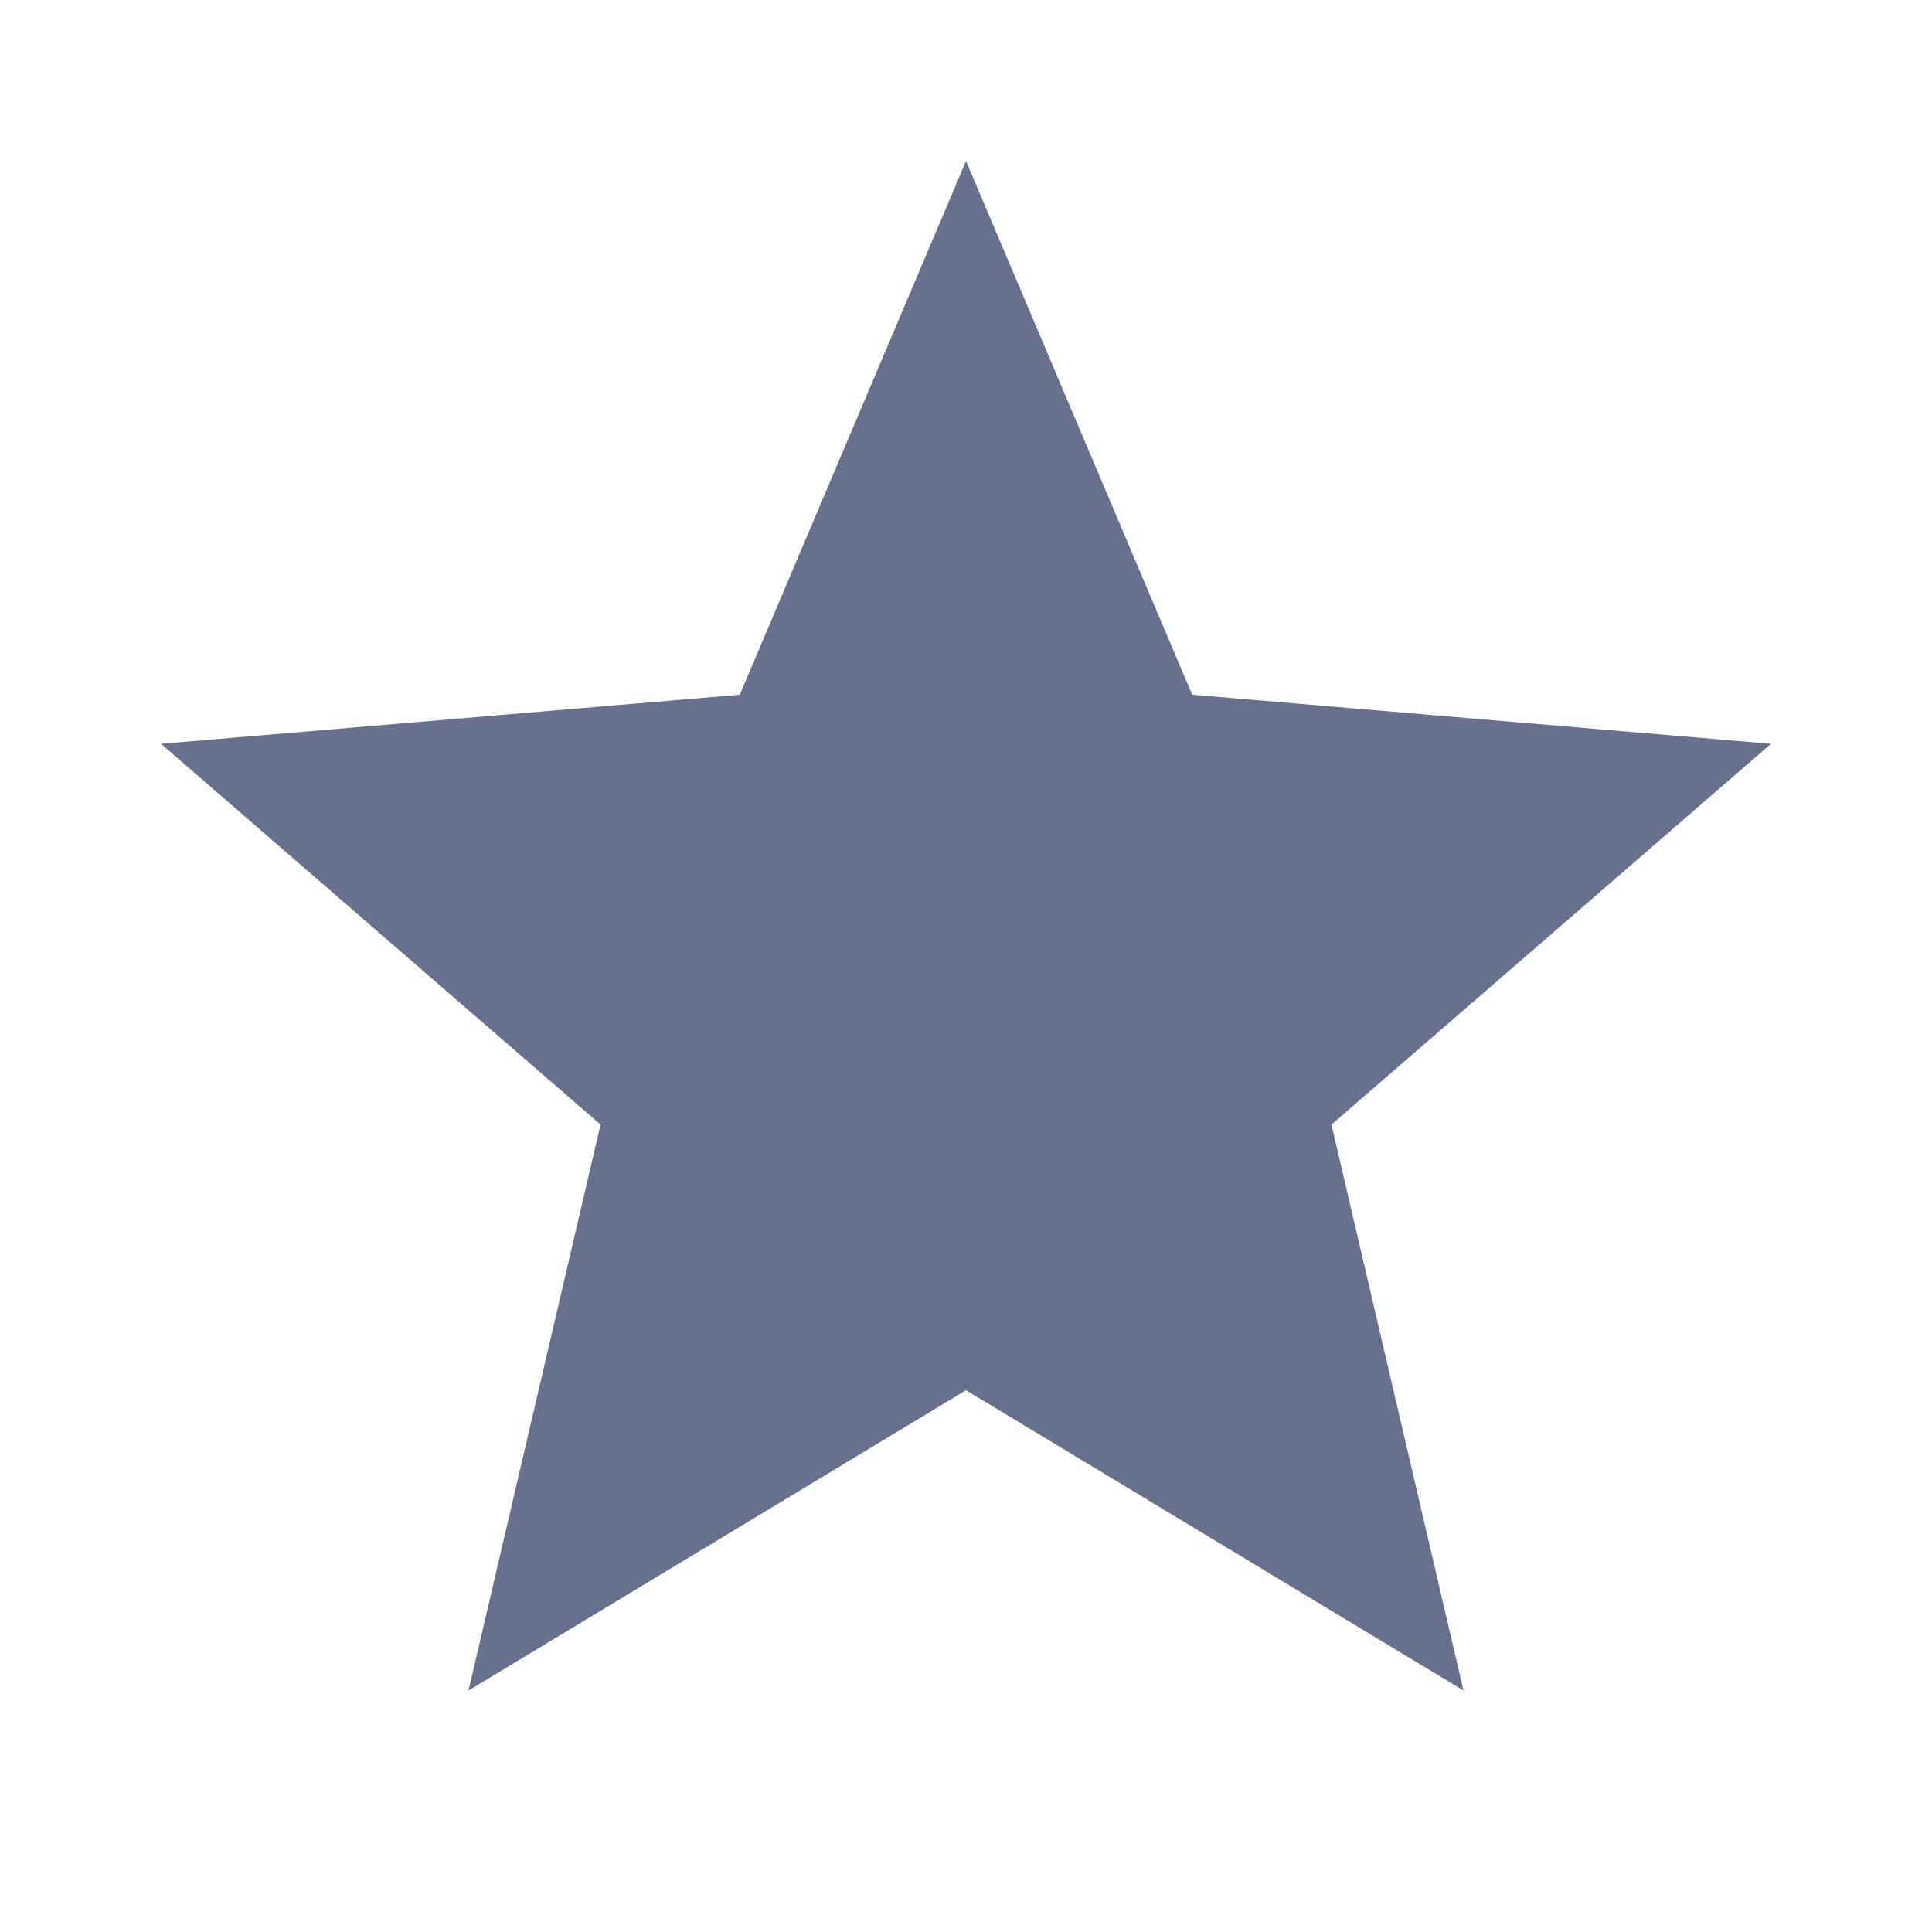
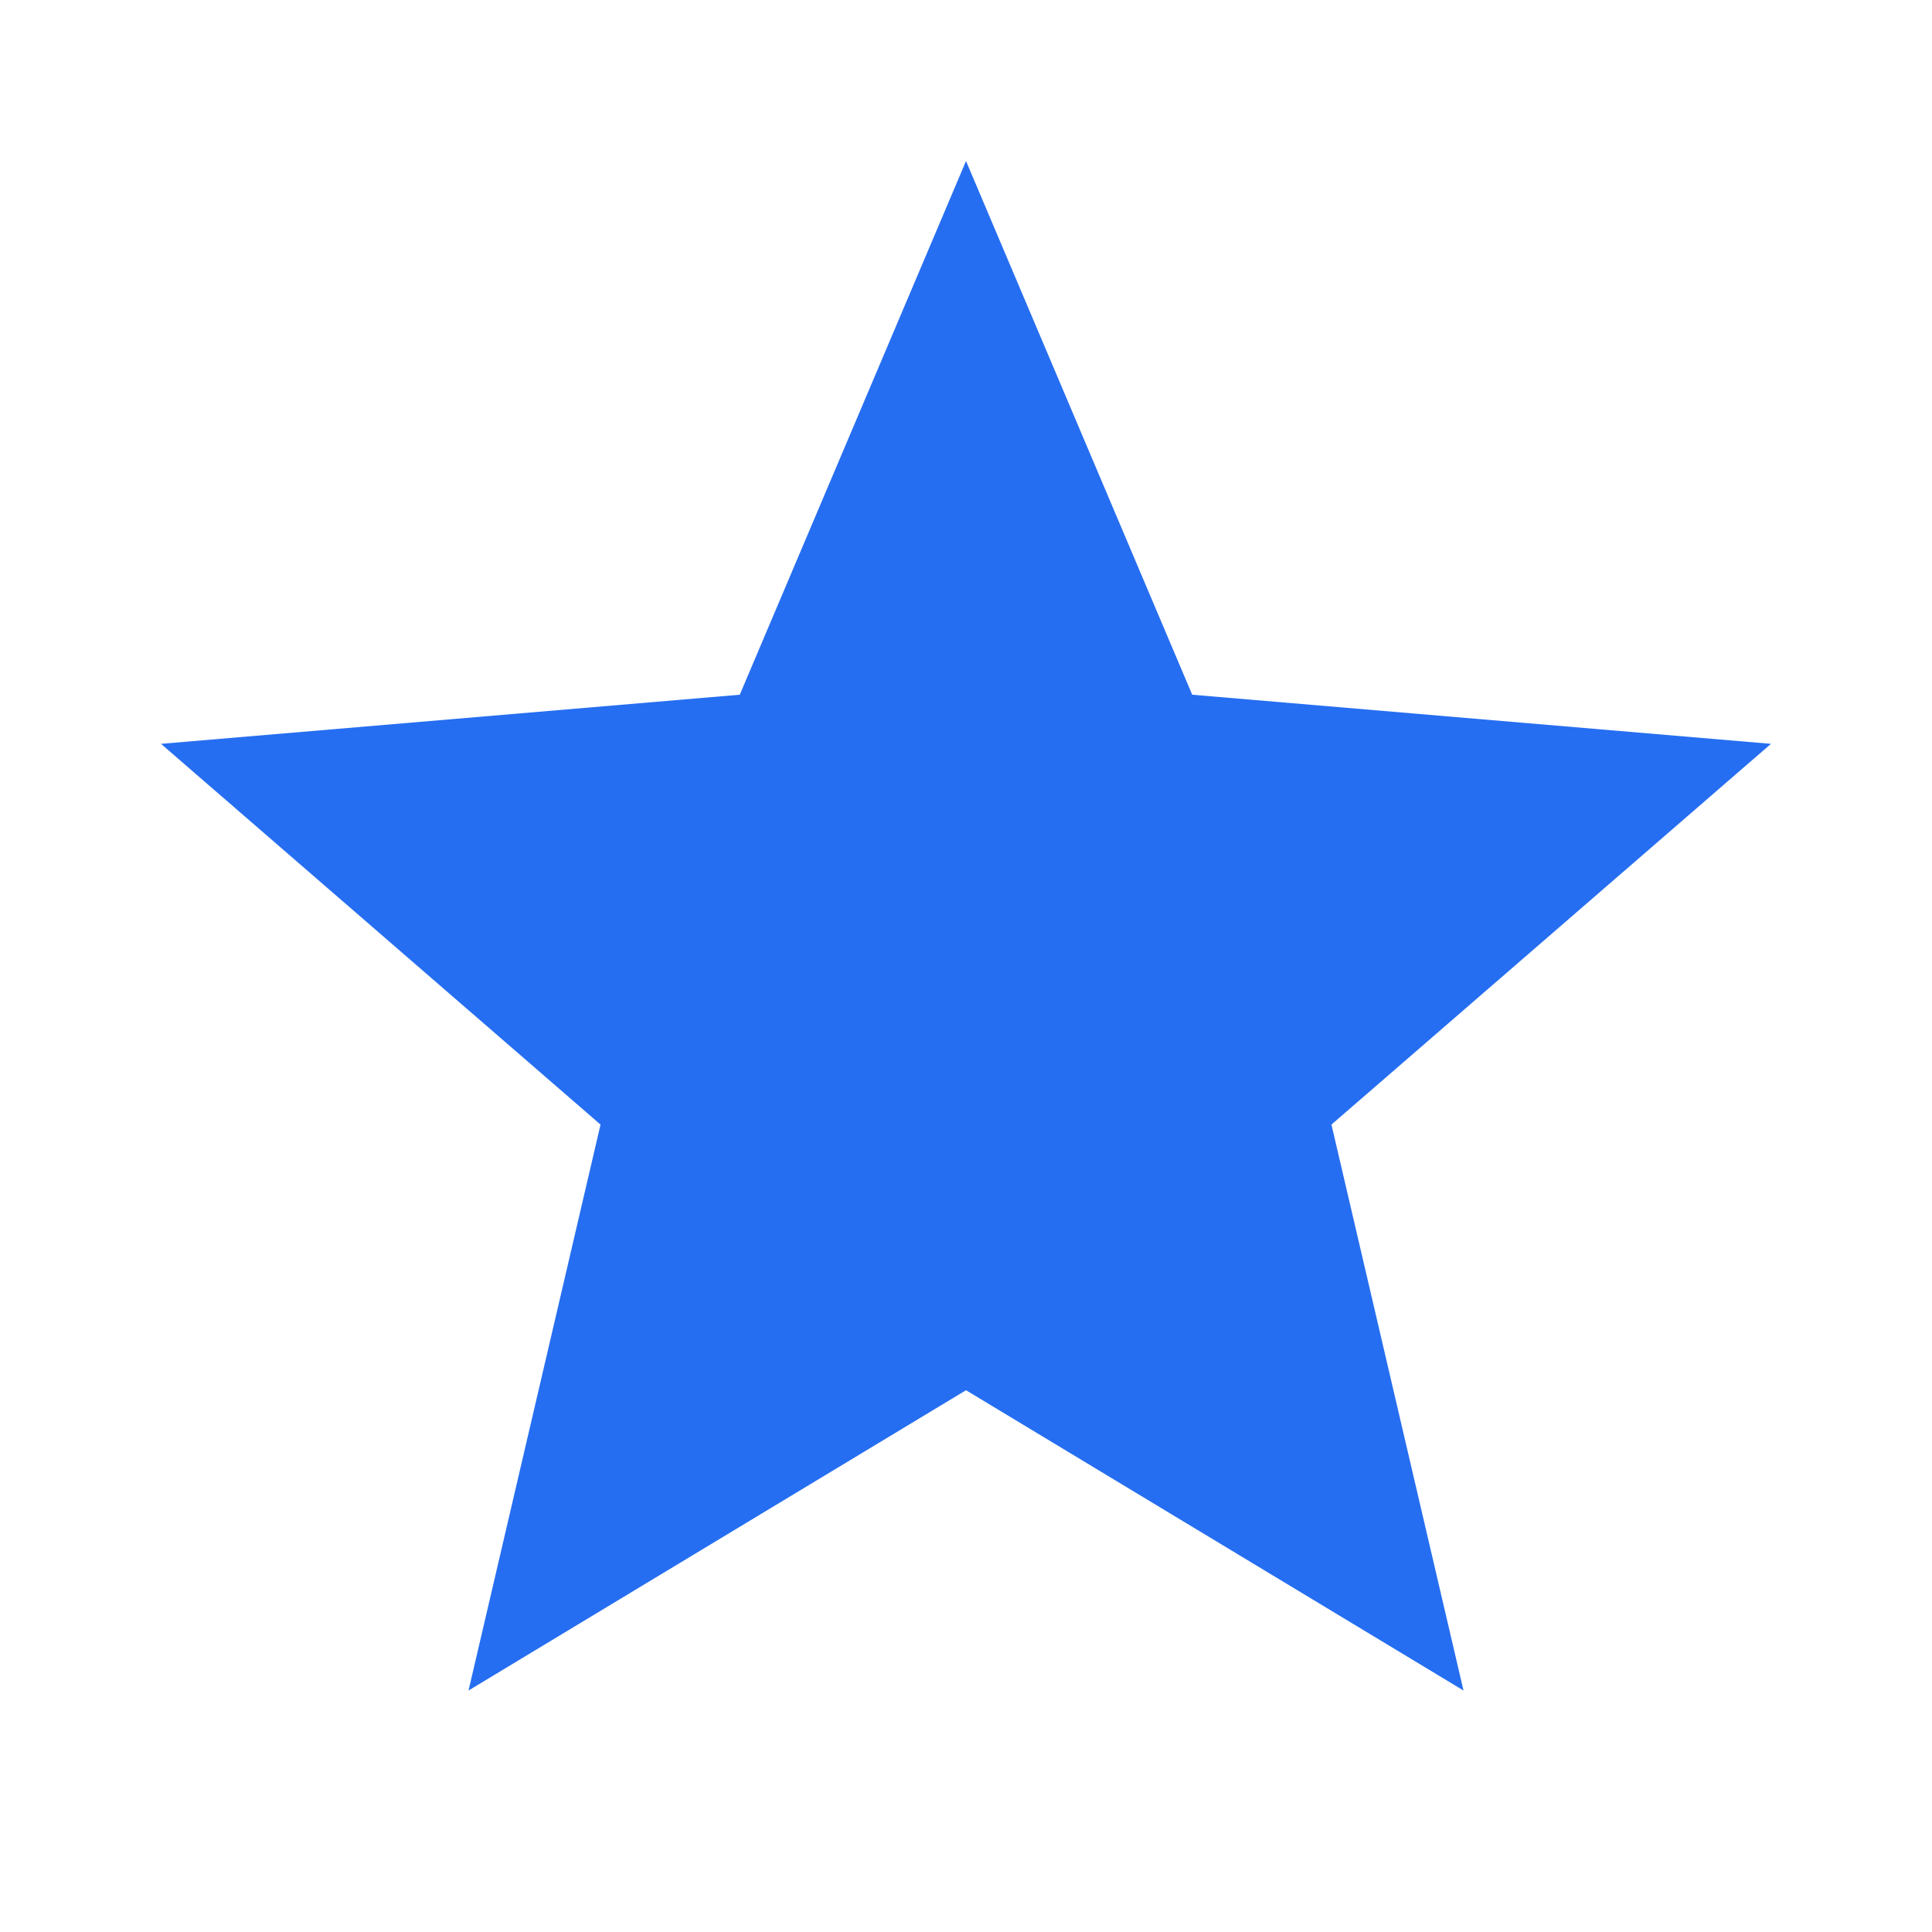
- <svg xmlns="http://www.w3.org/2000/svg" width="24" height="24" viewBox="0 0 24 24" fill="none">
-   <g id="star / filled">
-     <path id="Path" d="M12 17.27L18.18 21L16.54 13.97L22 9.24L14.81 8.63L12 2L9.19 8.63L2 9.24L7.46 13.97L5.82 21L12 17.27Z" fill="#67718E" />
+ <svg xmlns="http://www.w3.org/2000/svg" width="40" height="40" viewBox="0 0 40 40" fill="none">
+   <g transform="translate(3.3333 3.3333)">
+     <path d="M16.667 25.45L26.967 31.667L24.233 19.95L33.333 12.067L21.35 11.05L16.667 0L11.983 11.05L0 12.067L9.1 19.95L6.367 31.667L16.667 25.45Z" fill="#266EF1" />
  </g>
</svg>
